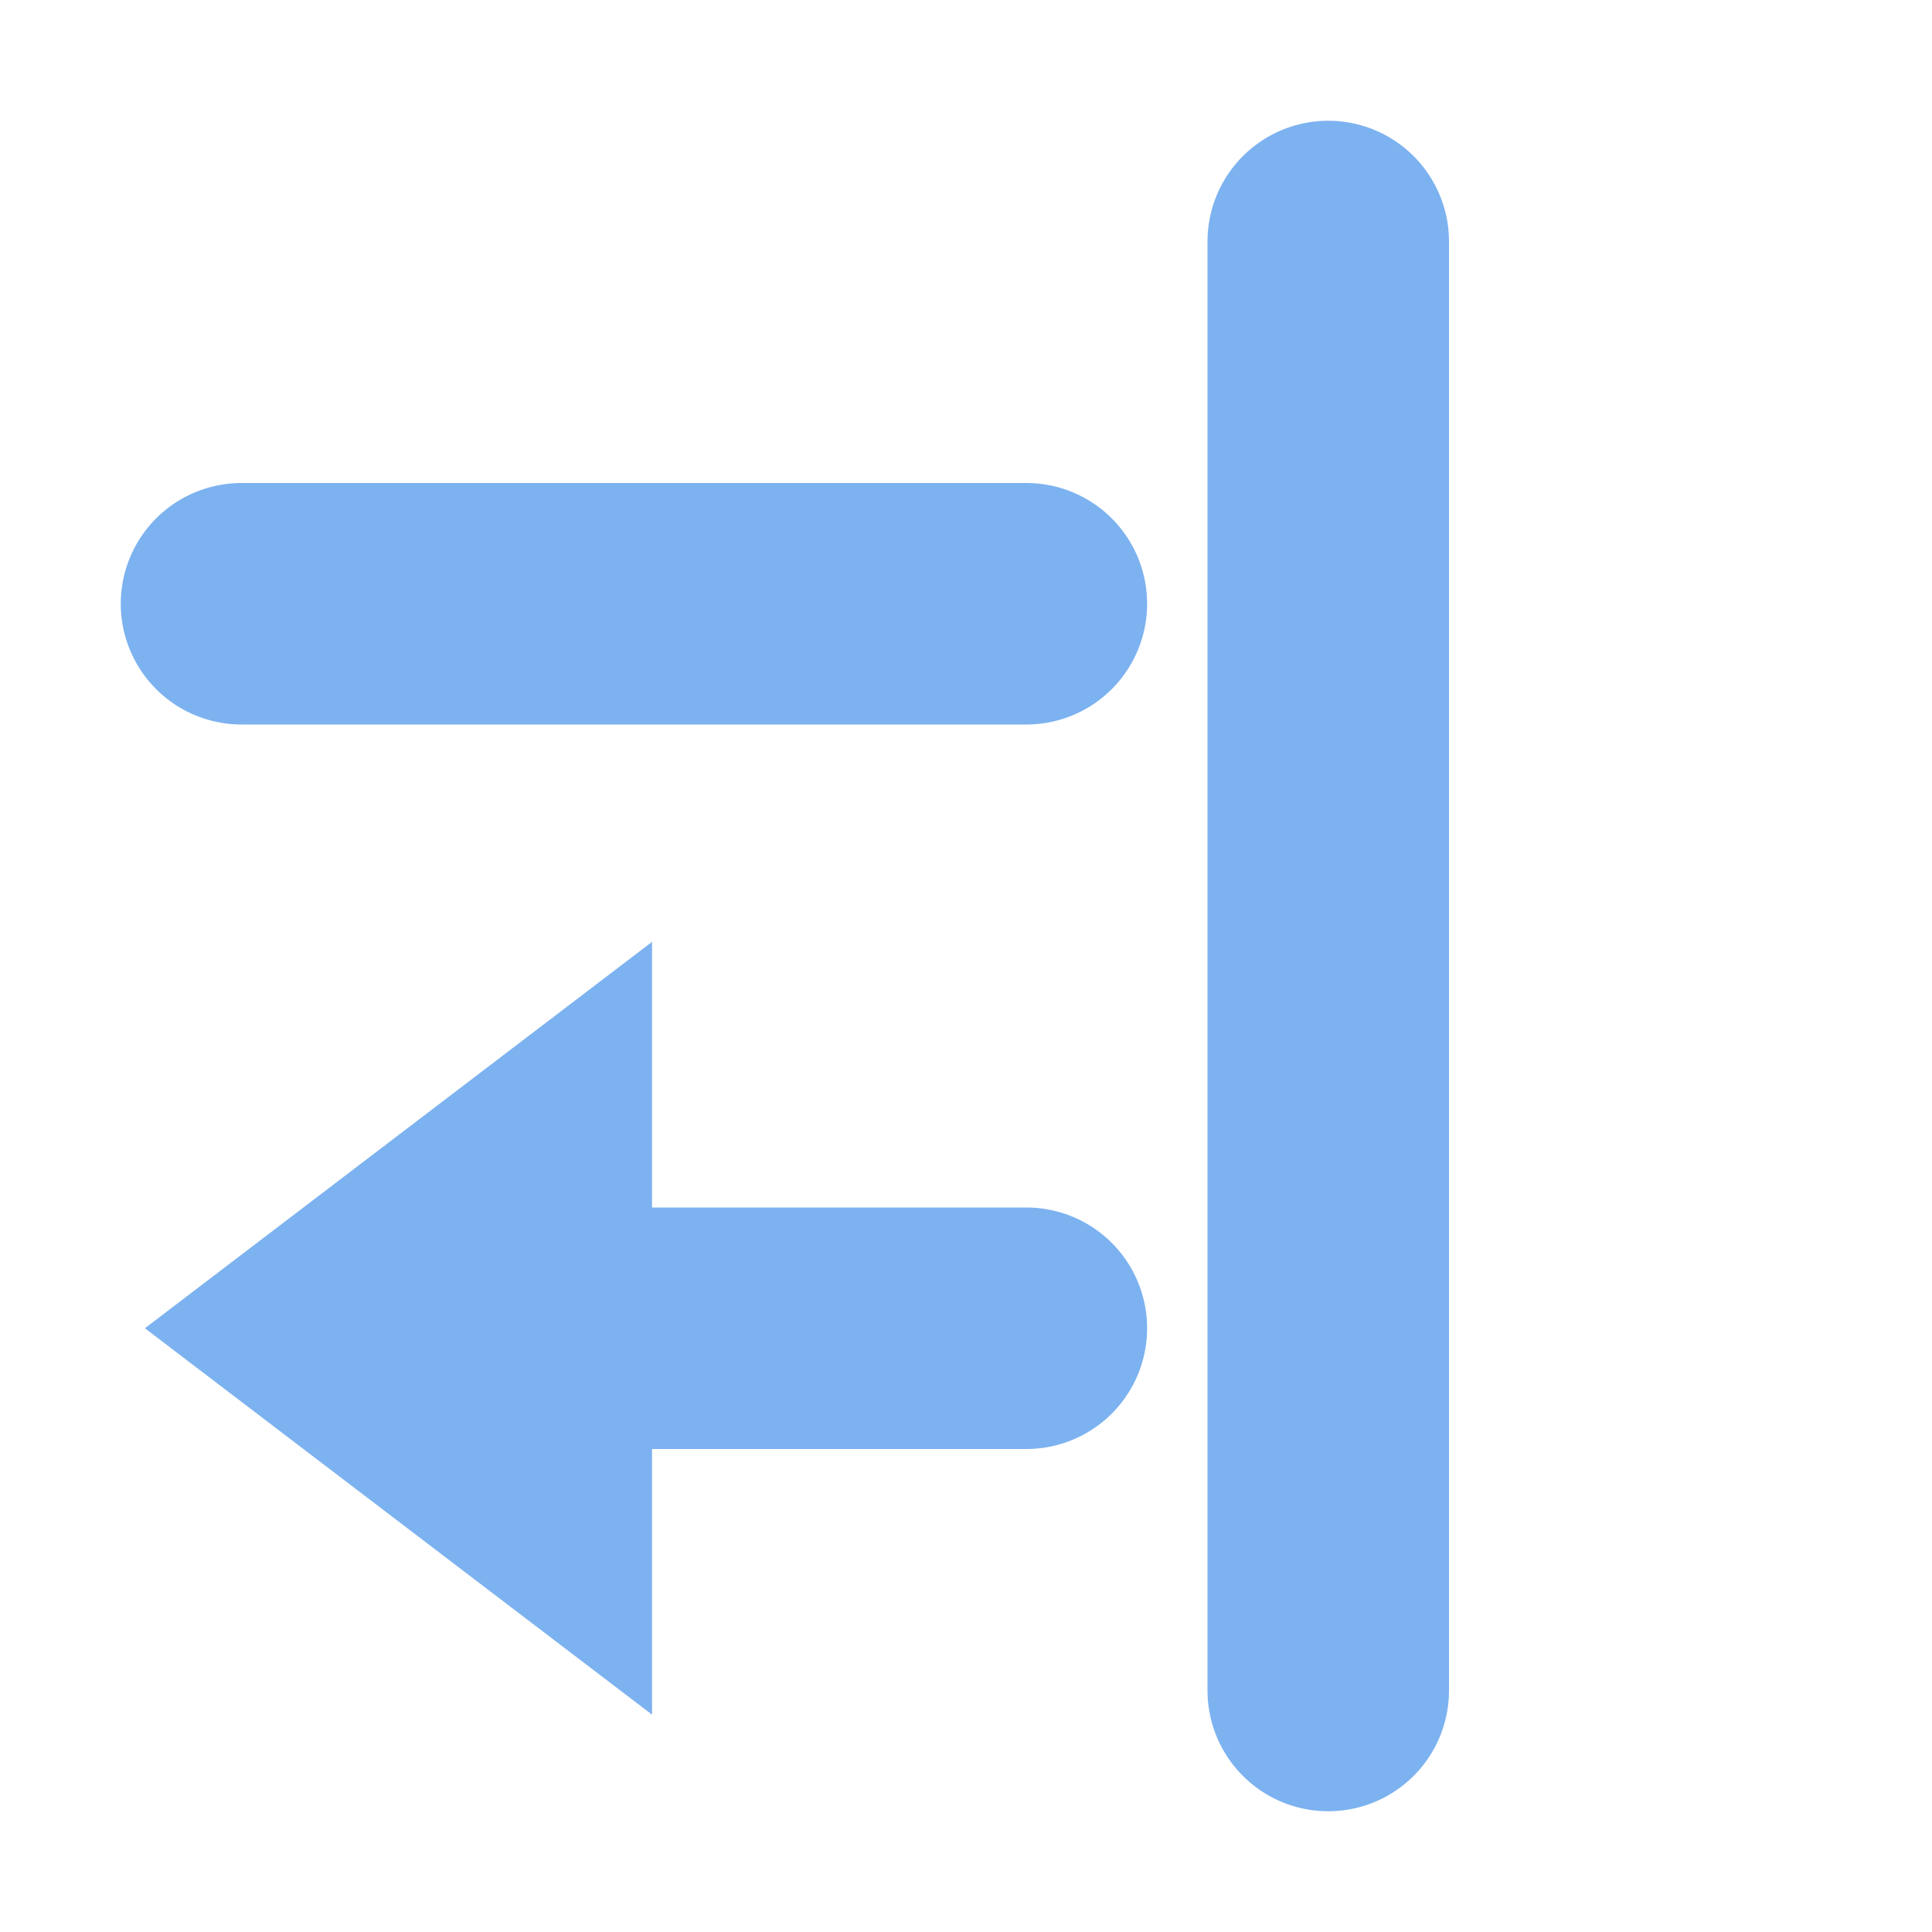
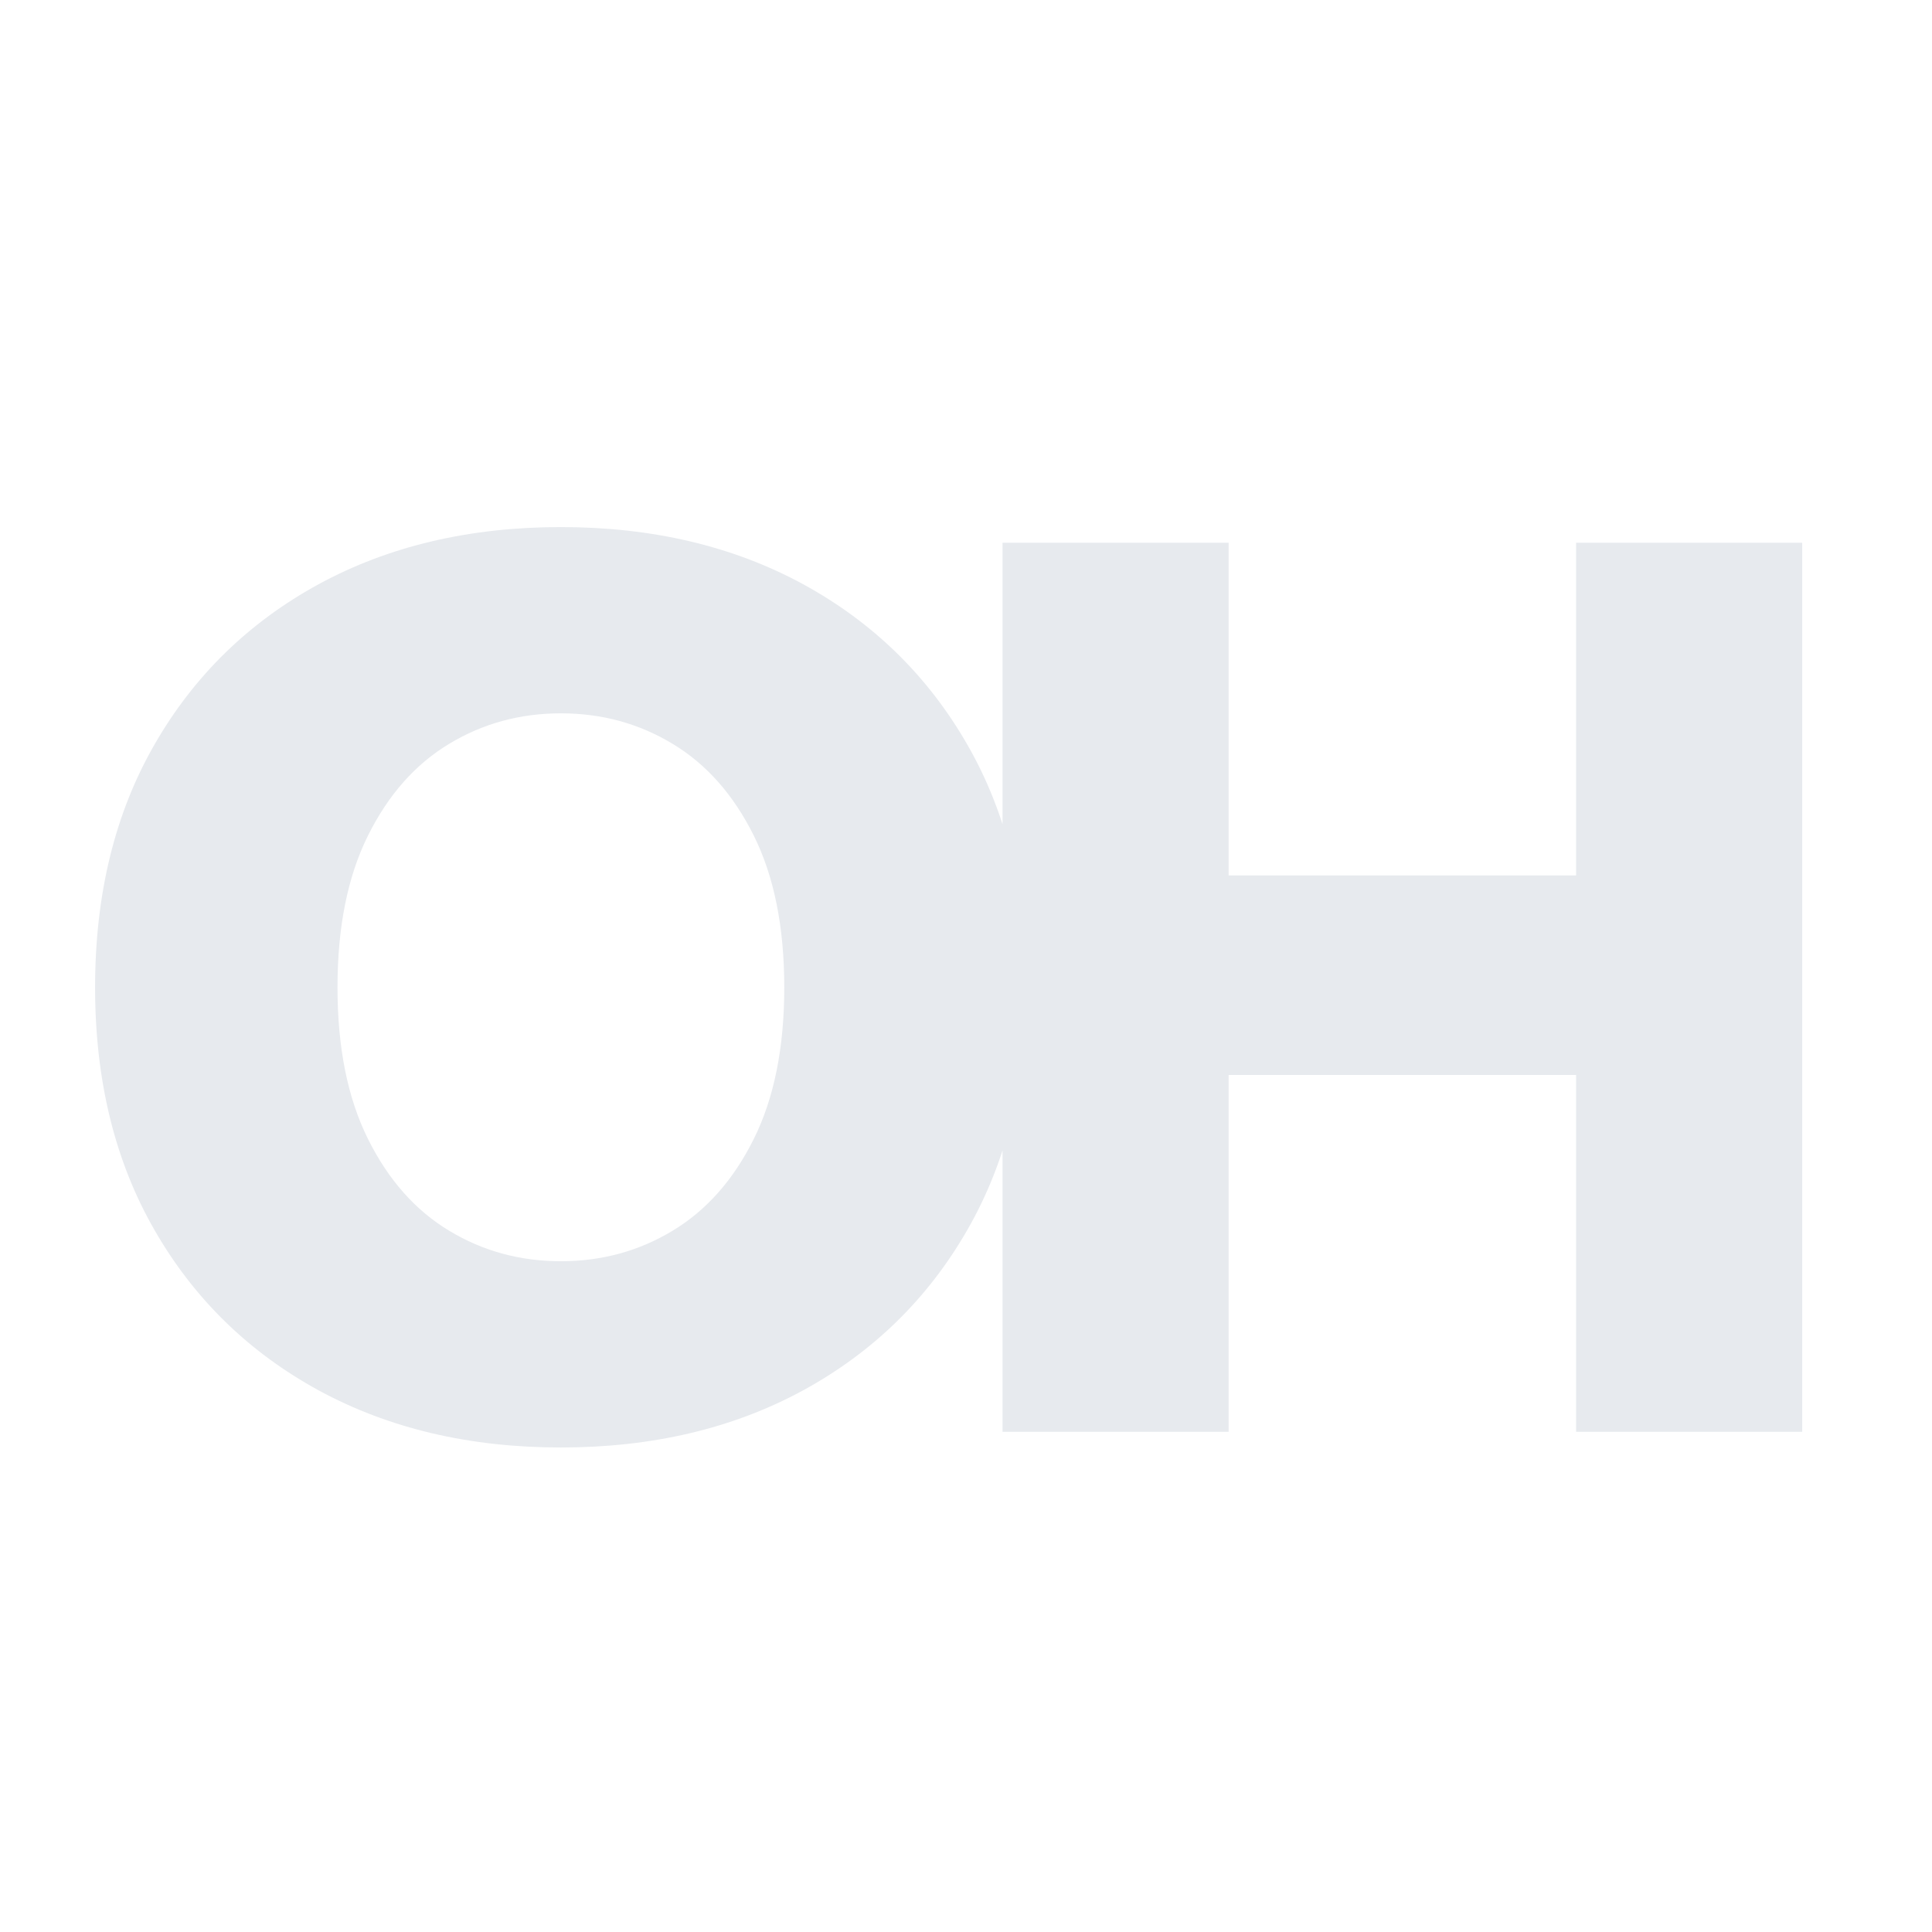
<svg xmlns="http://www.w3.org/2000/svg" width="64" height="64" viewBox="0 0 64 64" shape-rendering="geometricPrecision" role="img" aria-labelledby="t d">
-   <line x1="44" y1="8" x2="44" y2="56" stroke="#7DB2F0" stroke-width="8" stroke-linecap="round" />
-   <line x1="8" y1="20" x2="34.0" y2="20" stroke="#7DB2F0" stroke-width="8" stroke-linecap="round" />
-   <line x1="34.0" y1="44" x2="20" y2="44" stroke="#7DB2F0" stroke-width="8" stroke-linecap="round" />
-   <polygon points="4.80,44.00 21.60,31.20 21.60,56.80" fill="#7DB2F0" />
+   <path fill="#E7EAEE" d="M18.58 47.95Q14.04 47.95 10.56 46.06Q7.08 44.16 5.12 40.75Q3.15 37.33 3.15 32.71Q3.15 28.08 5.12 24.66Q7.08 21.25 10.56 19.35Q14.04 17.46 18.58 17.46Q23.12 17.46 26.6 19.35Q30.08 21.25 32.04 24.66Q34.01 28.08 34.01 32.71Q34.01 37.33 32.04 40.75Q30.08 44.16 26.6 46.06Q23.12 47.95 18.58 47.95ZM18.58 41.78Q20.61 41.78 22.28 40.77Q23.96 39.76 24.97 37.73Q25.98 35.7 25.98 32.71Q25.98 29.71 24.97 27.68Q23.96 25.65 22.28 24.64Q20.61 23.63 18.58 23.63Q16.55 23.63 14.88 24.64Q13.2 25.65 12.19 27.68Q11.18 29.71 11.18 32.71Q11.18 35.7 12.19 37.73Q13.2 39.76 14.88 40.77Q16.55 41.78 18.58 41.78ZM33.21 47.43V17.98H40.7V29H52.21V17.98H59.7V47.43H52.21V35.61H40.7V47.43Z" />
</svg>
